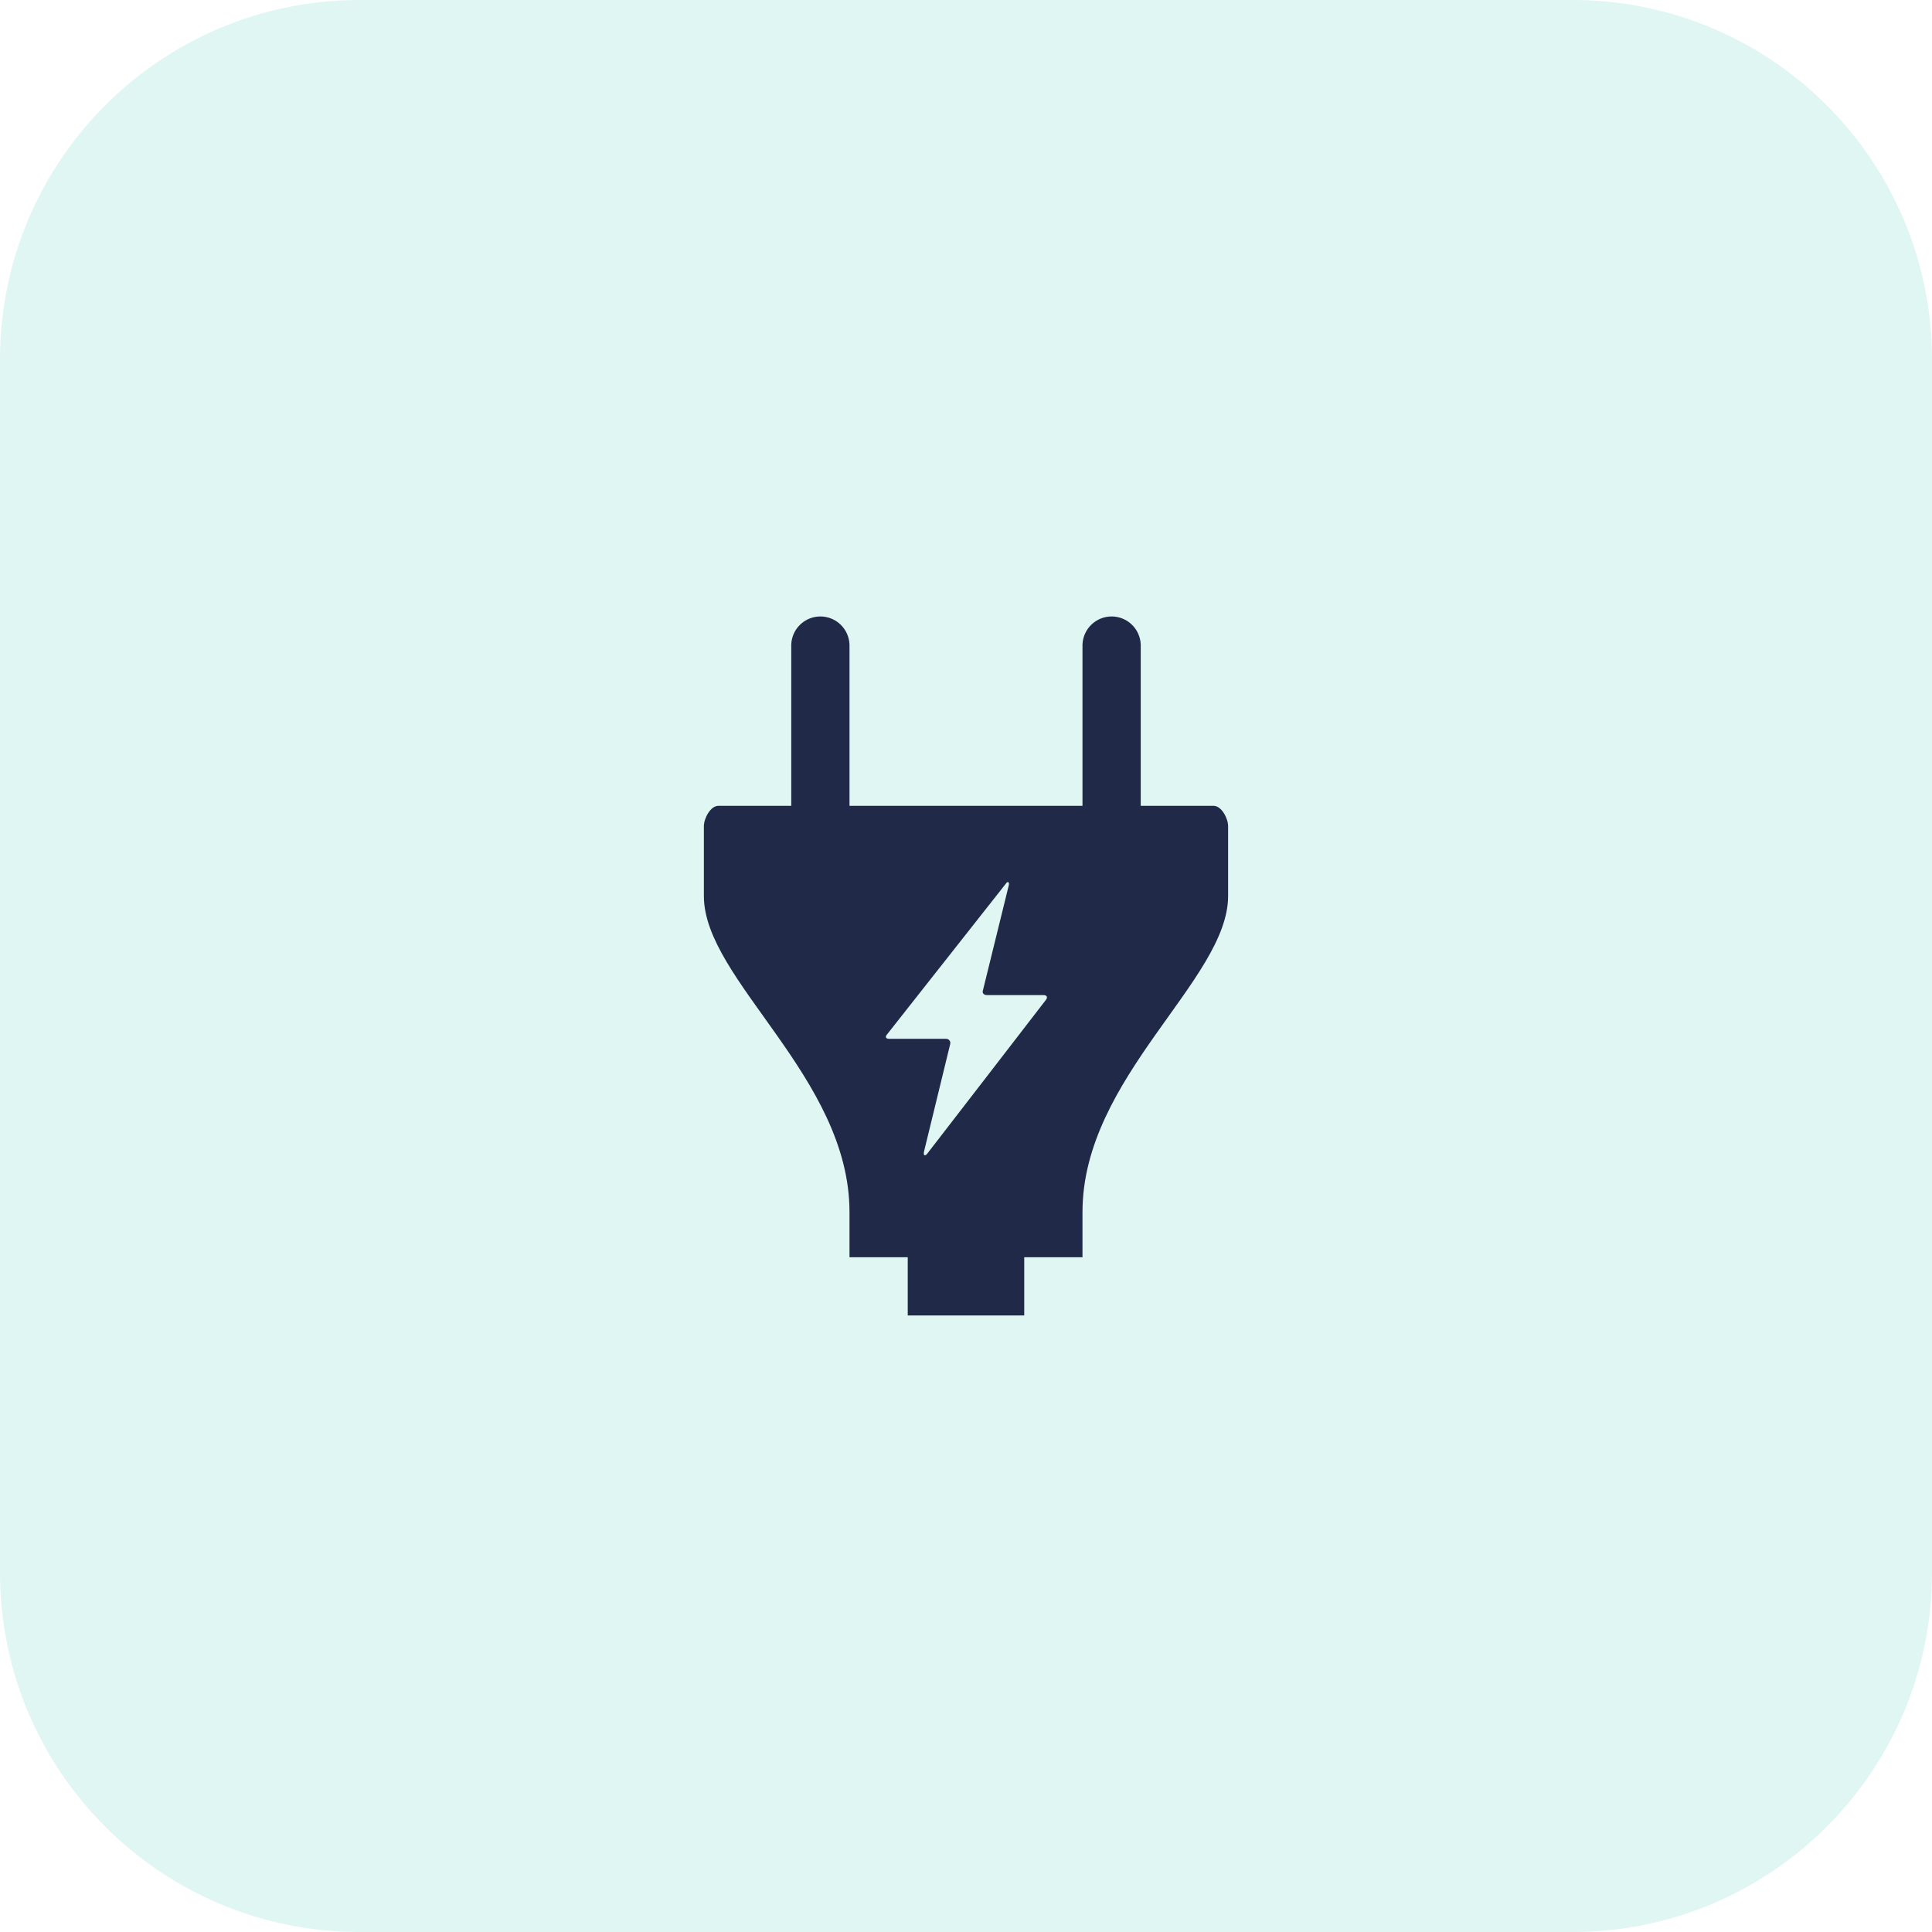
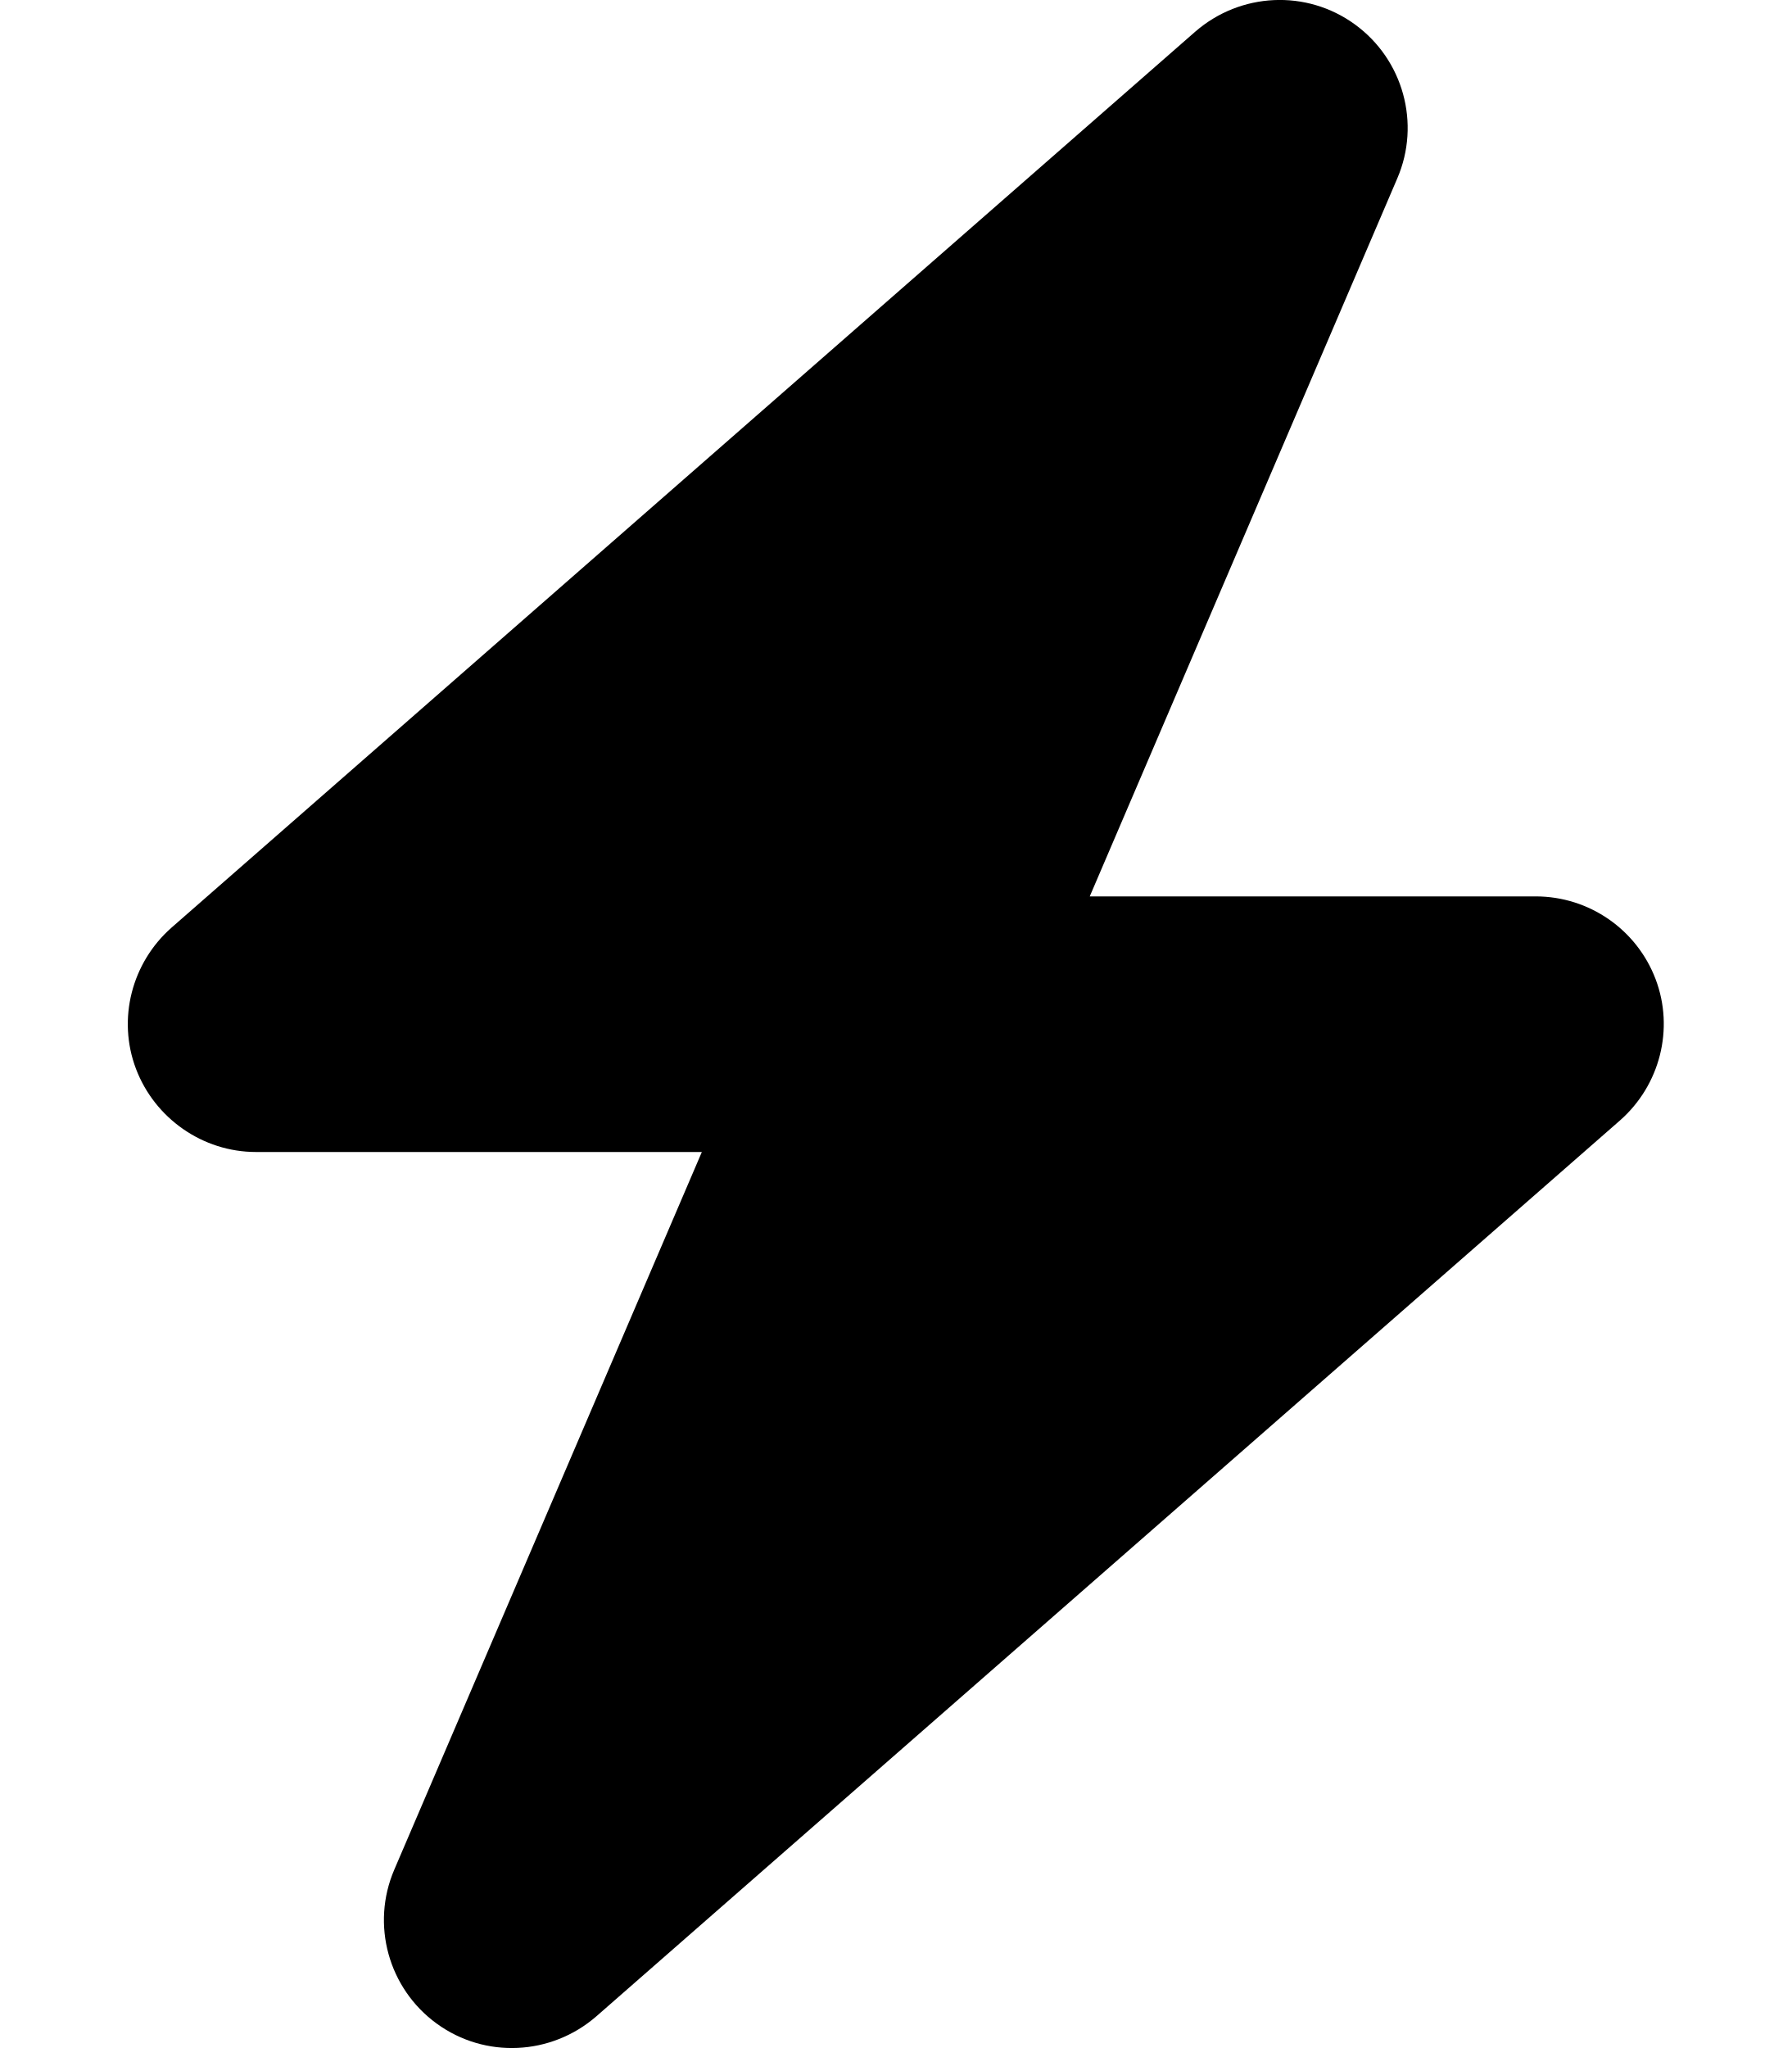
- <svg xmlns="http://www.w3.org/2000/svg" width="129" height="129" viewBox="0 0 129 129" fill="none">
-   <path d="M105 0H24C10.745 0 0 10.745 0 24V105C0 118.255 10.745 129 24 129H105C118.255 129 129 118.255 129 105V24C129 10.745 118.255 0 105 0Z" fill="#DFF6F2" />
-   <path d="M81.029 53.805H76.167V43.031C76.147 42.529 75.934 42.053 75.571 41.705C75.209 41.356 74.725 41.161 74.222 41.161C73.72 41.161 73.236 41.356 72.874 41.705C72.511 42.053 72.298 42.529 72.278 43.031V53.805H56.721V43.031C56.701 42.529 56.488 42.053 56.125 41.705C55.763 41.356 55.279 41.161 54.776 41.161C54.274 41.161 53.79 41.356 53.428 41.705C53.065 42.053 52.852 42.529 52.832 43.031V53.805H47.97C47.432 53.805 46.998 54.65 46.998 55.165V59.833C46.998 65.433 56.721 71.933 56.721 80.933V83.945H60.61V87.835H68.388V83.945H72.278V80.928C72.278 71.934 82.001 65.428 82.001 59.828V55.165C82.001 54.65 81.566 53.805 81.029 53.805ZM63.437 69.739C63.454 69.695 63.459 69.647 63.452 69.6C63.445 69.553 63.426 69.508 63.397 69.471C63.368 69.433 63.331 69.403 63.287 69.384C63.244 69.365 63.196 69.358 63.149 69.362H59.371C59.147 69.362 59.084 69.236 59.226 69.071C59.226 69.071 67.009 59.193 67.161 59.003C67.276 58.822 67.402 58.885 67.361 59.093C67.301 59.356 65.639 66.093 65.639 66.093C65.558 66.293 65.675 66.442 65.896 66.442H69.678C69.901 66.442 69.972 66.592 69.836 66.761C69.836 66.761 62.041 76.875 61.901 77.044C61.761 77.213 61.63 77.162 61.701 76.874L63.439 69.736" fill="#212949" />
+ <svg xmlns="http://www.w3.org/2000/svg" viewBox="0 0 448 512">
+   <path d="M349.4 44.6c5.9-13.7 1.5-29.7-10.6-38.5s-28.6-8-39.9 1.8l-256 224c-10 8.8-13.6 22.9-8.9 35.3S50.7 288 64 288H175.5L98.6 467.4c-5.9 13.7-1.5 29.7 10.6 38.5s28.6 8 39.9-1.8l256-224c10-8.8 13.6-22.9 8.9-35.3s-16.6-20.7-30-20.7H272.5L349.4 44.6z" />
</svg>
